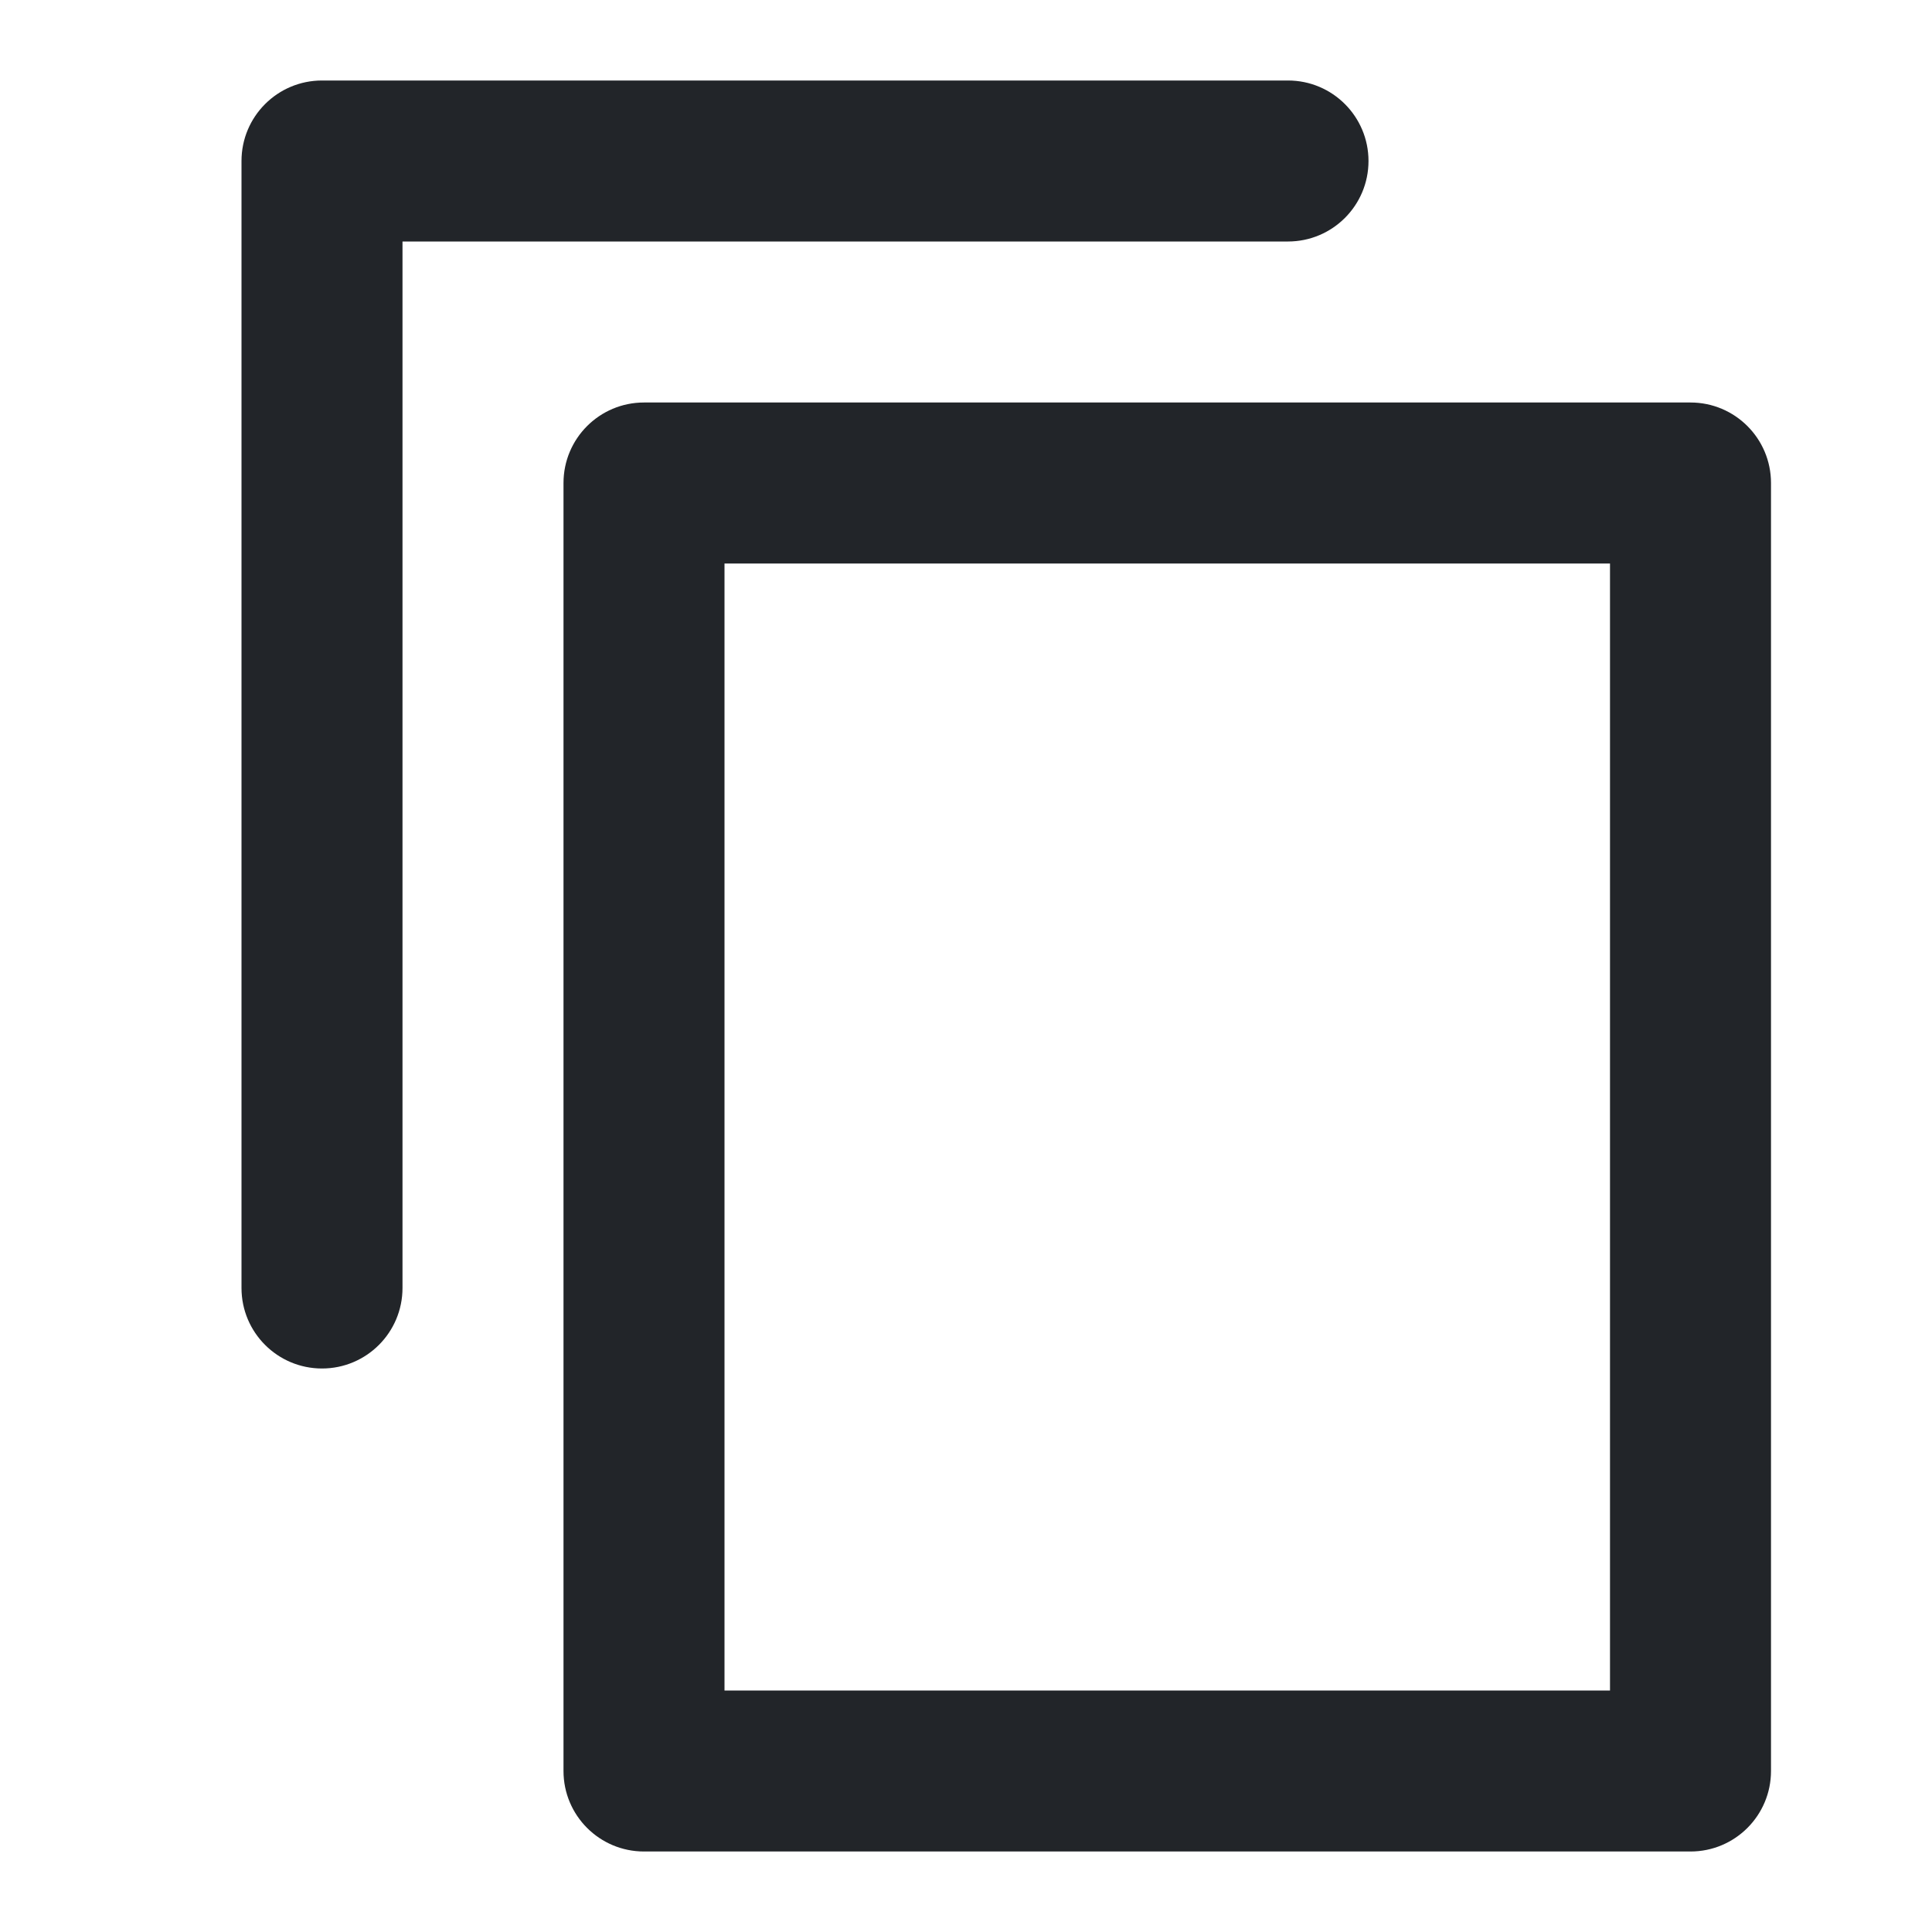
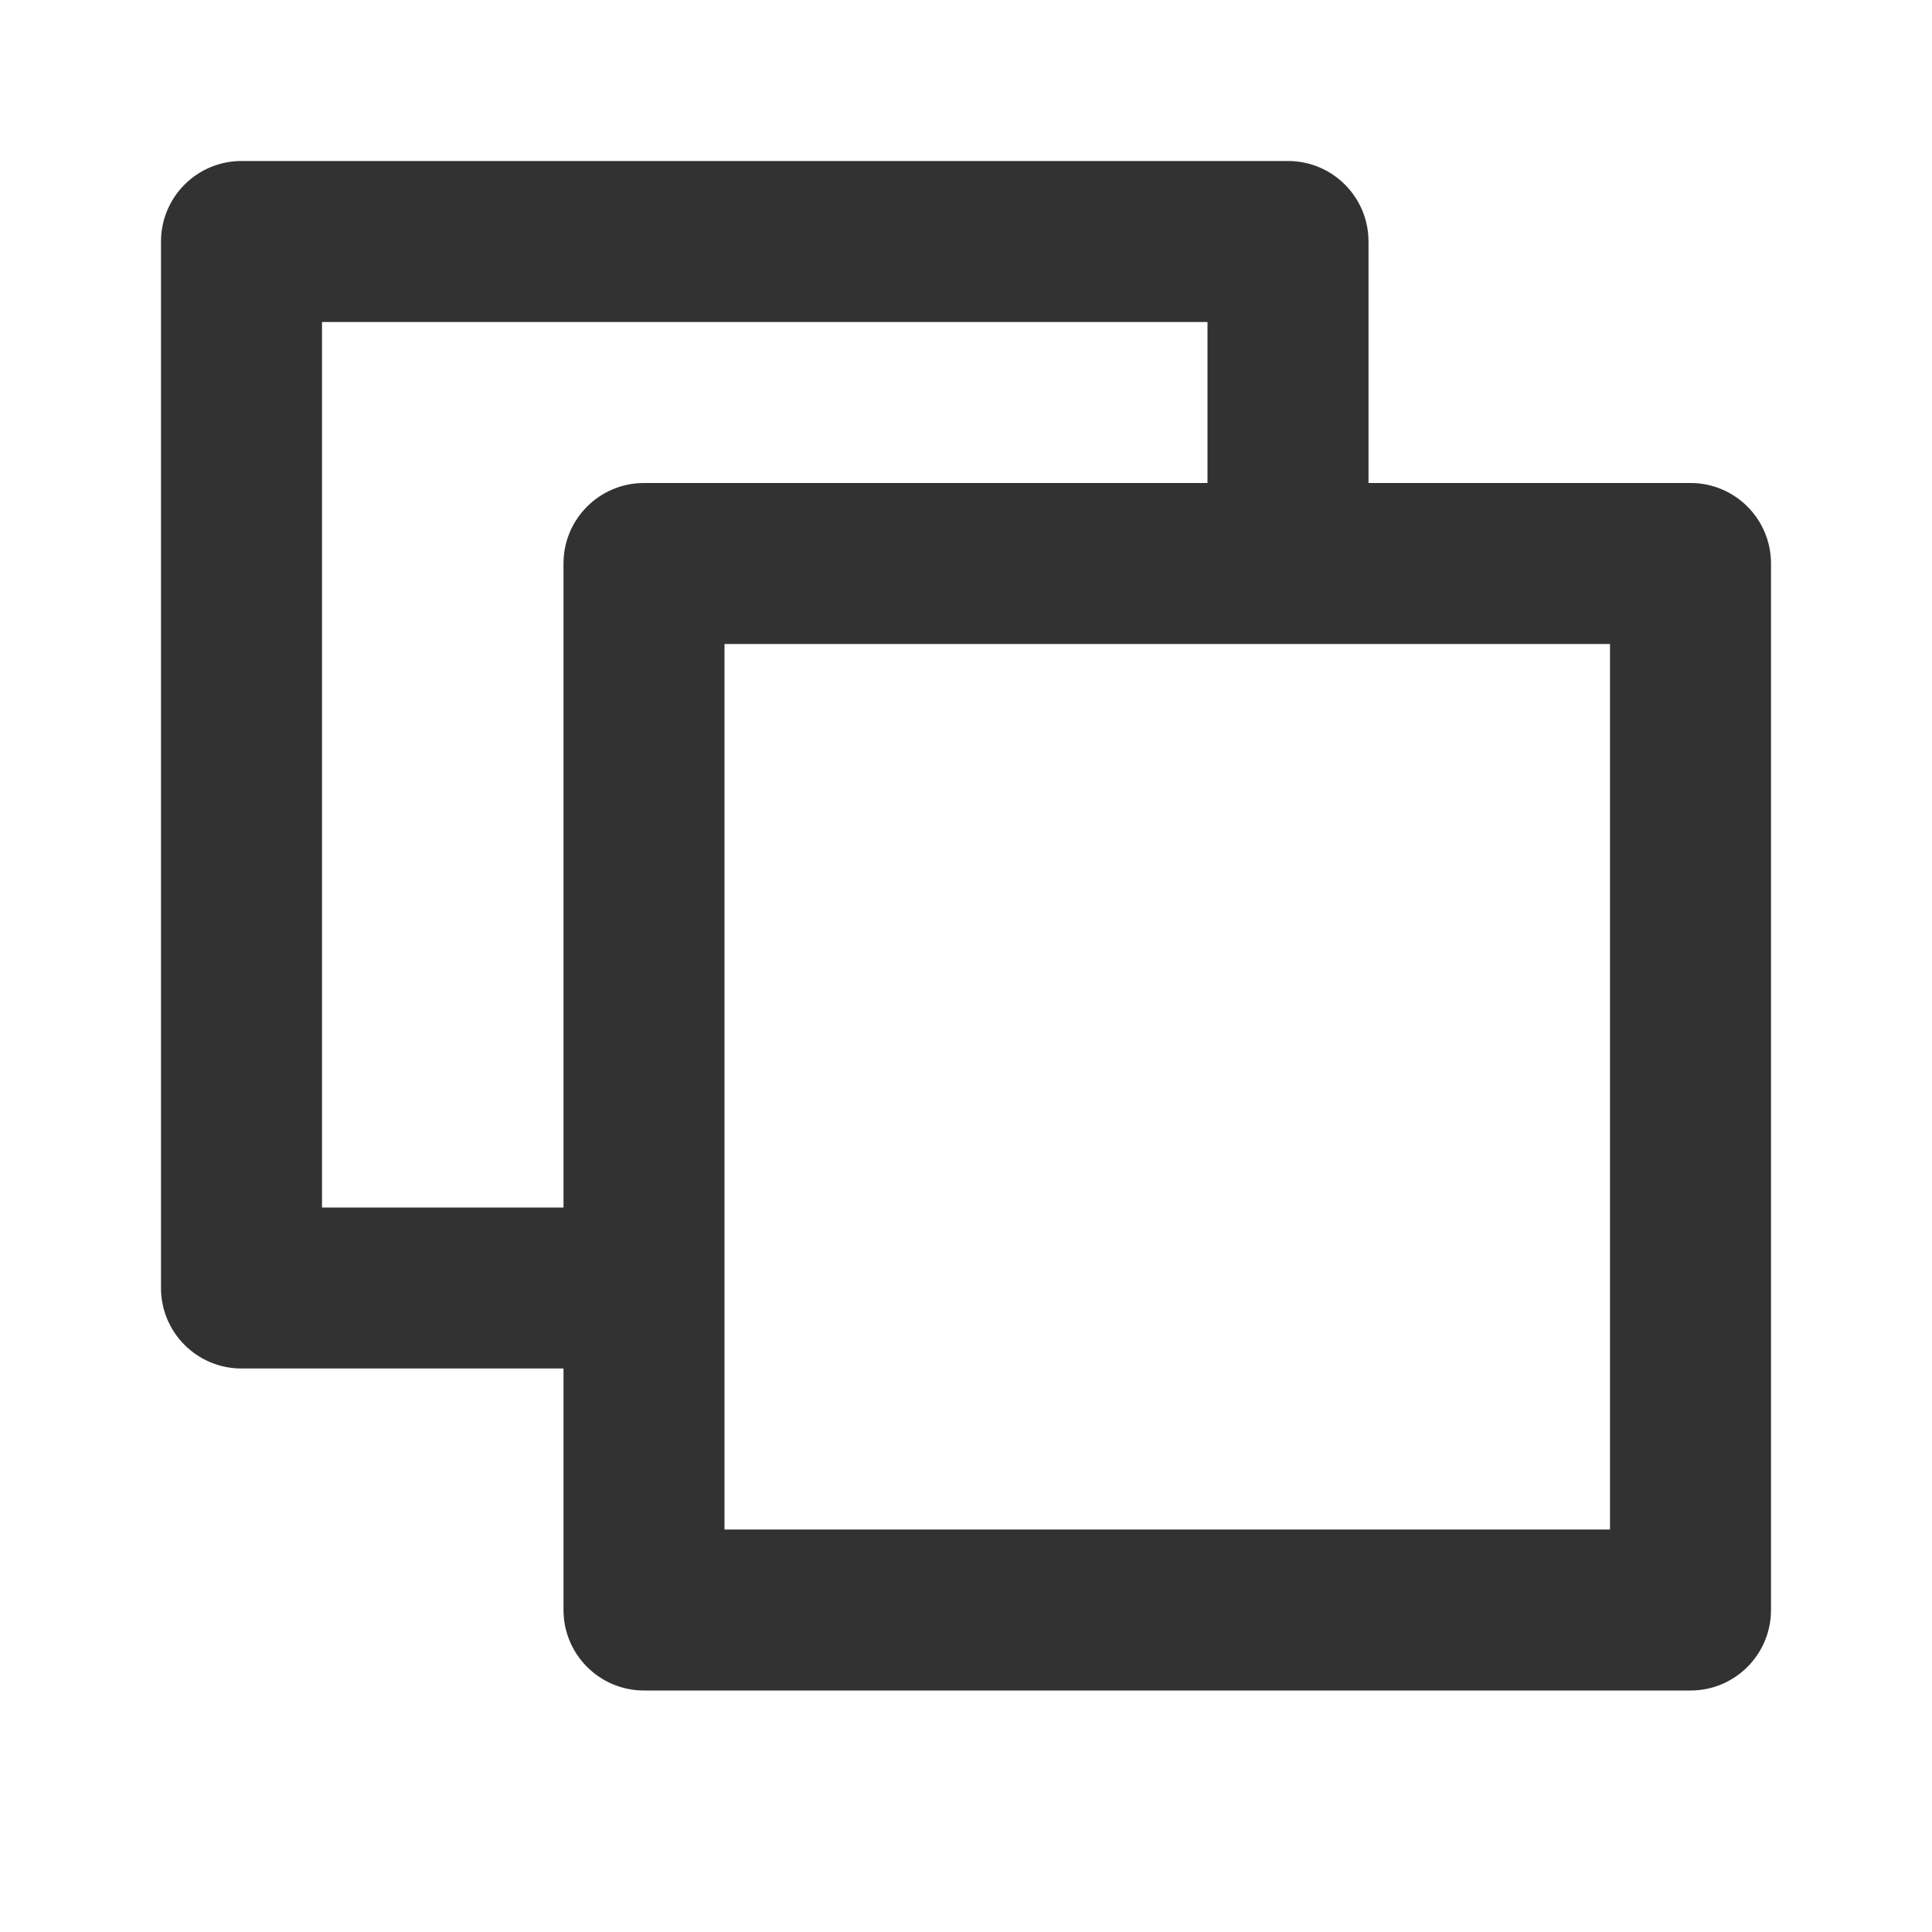
<svg xmlns="http://www.w3.org/2000/svg" width="24" height="24" viewBox="0 0 24 24">
-   <g transform="translate(-4270 -892)">
-     <g>
-       <rect fill="none" width="24" height="24" transform="translate(4270 892)" />
-       <g transform="translate(4115 -711)">
-         <path fill="#222529" d="M176,1608H163a1,1,0,0,0-1,1v16a1,1,0,0,0,1,1h13a1,1,0,0,0,1-1v-16A1,1,0,0,0,176,1608Zm-1,16H164v-14h11Z" />
-         <path fill="#222529" d="M172,1605a1,1,0,0,0-1-1H159a1,1,0,0,0-1,1v14a1,1,0,0,0,2,0v-13h11A1,1,0,0,0,172,1605Z" />
-       </g>
-     </g>
+   <rect fill="none" width="24" height="24" />
+   <g transform="translate(-643 -747)">
+     <path fill="#323232" d="M664,753h-4v-3a1,1,0,0,0-1-1H646a1,1,0,0,0-1,1v13a1,1,0,0,0,1,1h4v3a1,1,0,0,0,1,1h13a1,1,0,0,0,1-1V754A1,1,0,0,0,664,753Zm-17,9V751h11v2h-7a1,1,0,0,0-1,1v8Zm16,4H652V755h11Z" />
  </g>
</svg>
